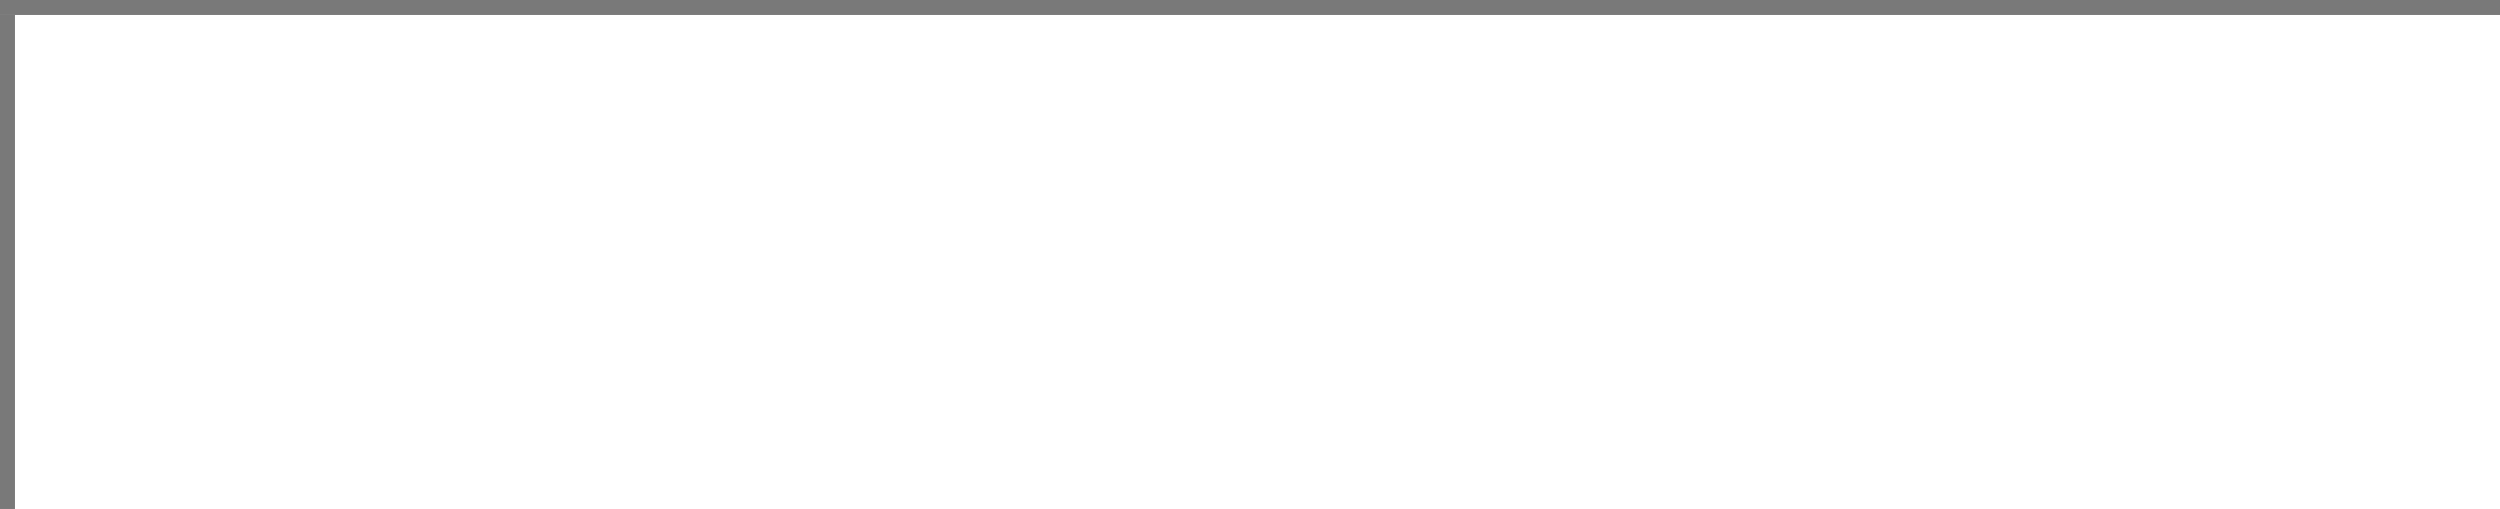
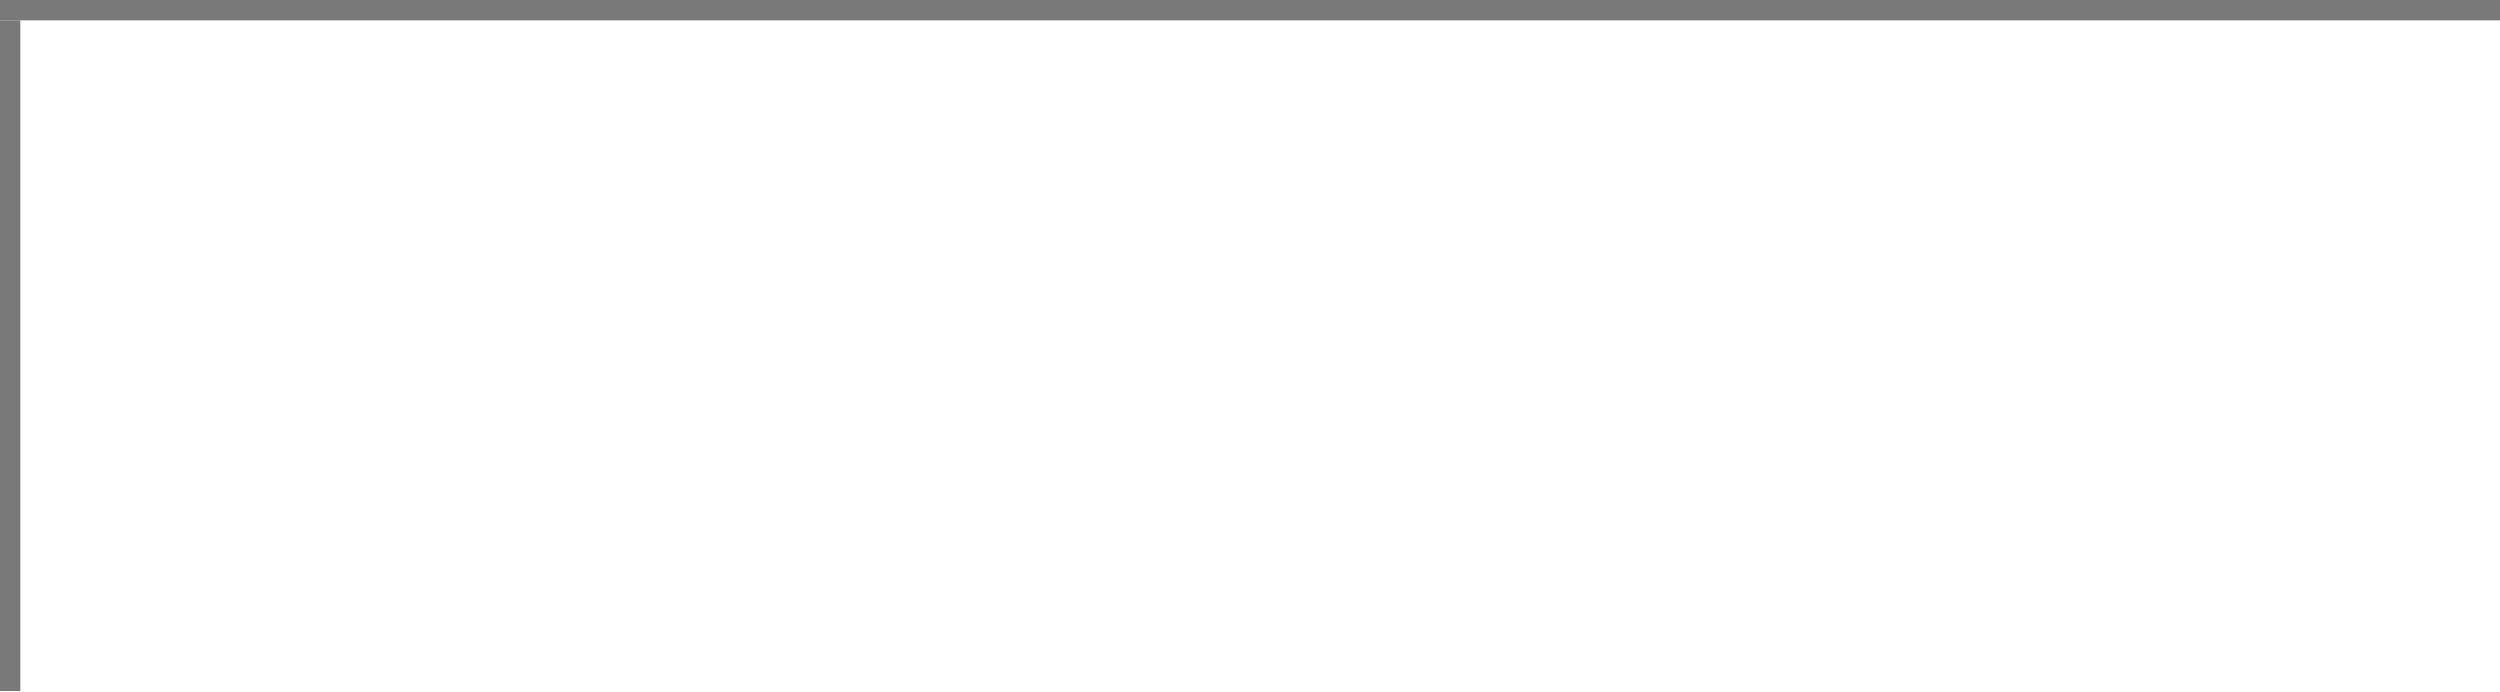
- <svg xmlns="http://www.w3.org/2000/svg" version="1.1" width="167px" height="34px" viewBox="1163 185 167 34">
-   <path d="M 1 1  L 167 1  L 167 34  L 1 34  L 1 1  Z " fill-rule="nonzero" fill="rgba(255, 255, 255, 1)" stroke="none" transform="matrix(1 0 0 1 1163 185 )" class="fill" />
-   <path d="M 0.5 1  L 0.5 34  " stroke-width="1" stroke-dasharray="0" stroke="rgba(121, 121, 121, 1)" fill="none" transform="matrix(1 0 0 1 1163 185 )" class="stroke" />
-   <path d="M 0 0.5  L 167 0.5  " stroke-width="1" stroke-dasharray="0" stroke="rgba(121, 121, 121, 1)" fill="none" transform="matrix(1 0 0 1 1163 185 )" class="stroke" />
+ <svg xmlns="http://www.w3.org/2000/svg" version="1.1" width="123px" height="34px" viewBox="1040 83 123 34">
+   <path d="M 1 1  L 123 1  L 123 34  L 1 34  L 1 1  Z " fill-rule="nonzero" fill="rgba(255, 255, 255, 1)" stroke="none" transform="matrix(1 0 0 1 1040 83 )" class="fill" />
+   <path d="M 0.5 1  L 0.5 34  " stroke-width="1" stroke-dasharray="0" stroke="rgba(121, 121, 121, 1)" fill="none" transform="matrix(1 0 0 1 1040 83 )" class="stroke" />
+   <path d="M 0 0.5  L 123 0.5  " stroke-width="1" stroke-dasharray="0" stroke="rgba(121, 121, 121, 1)" fill="none" transform="matrix(1 0 0 1 1040 83 )" class="stroke" />
</svg>
